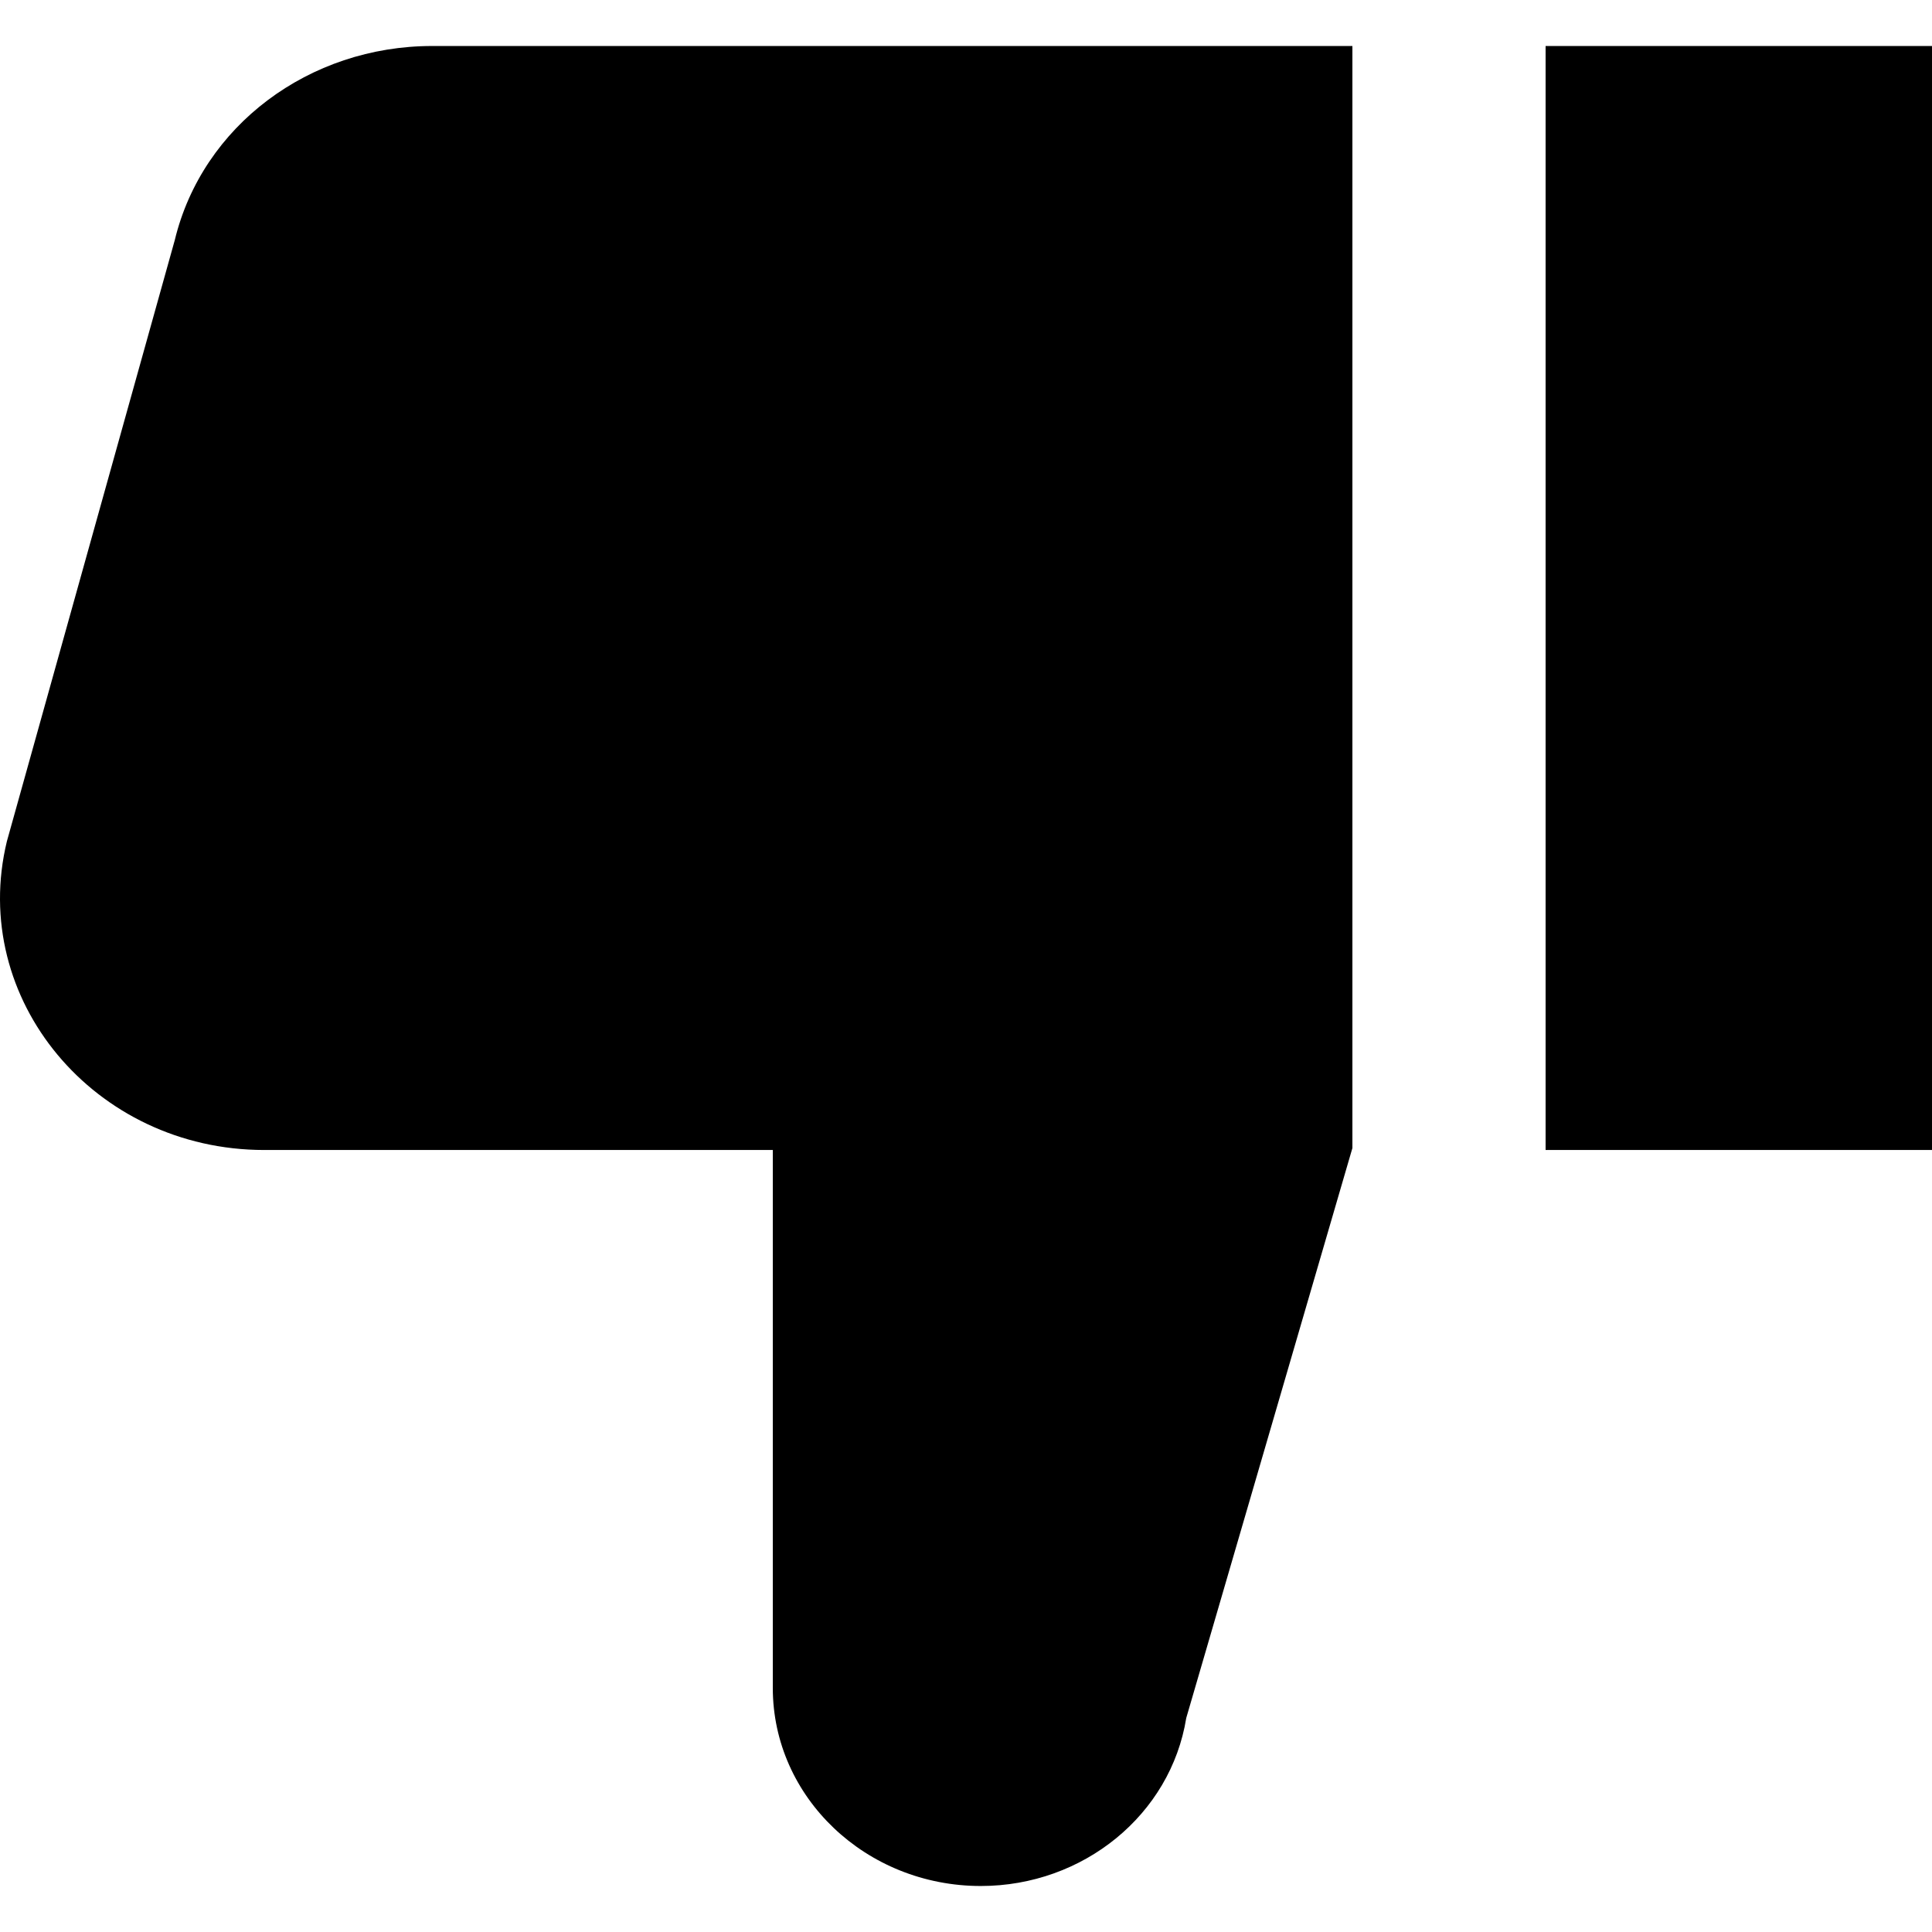
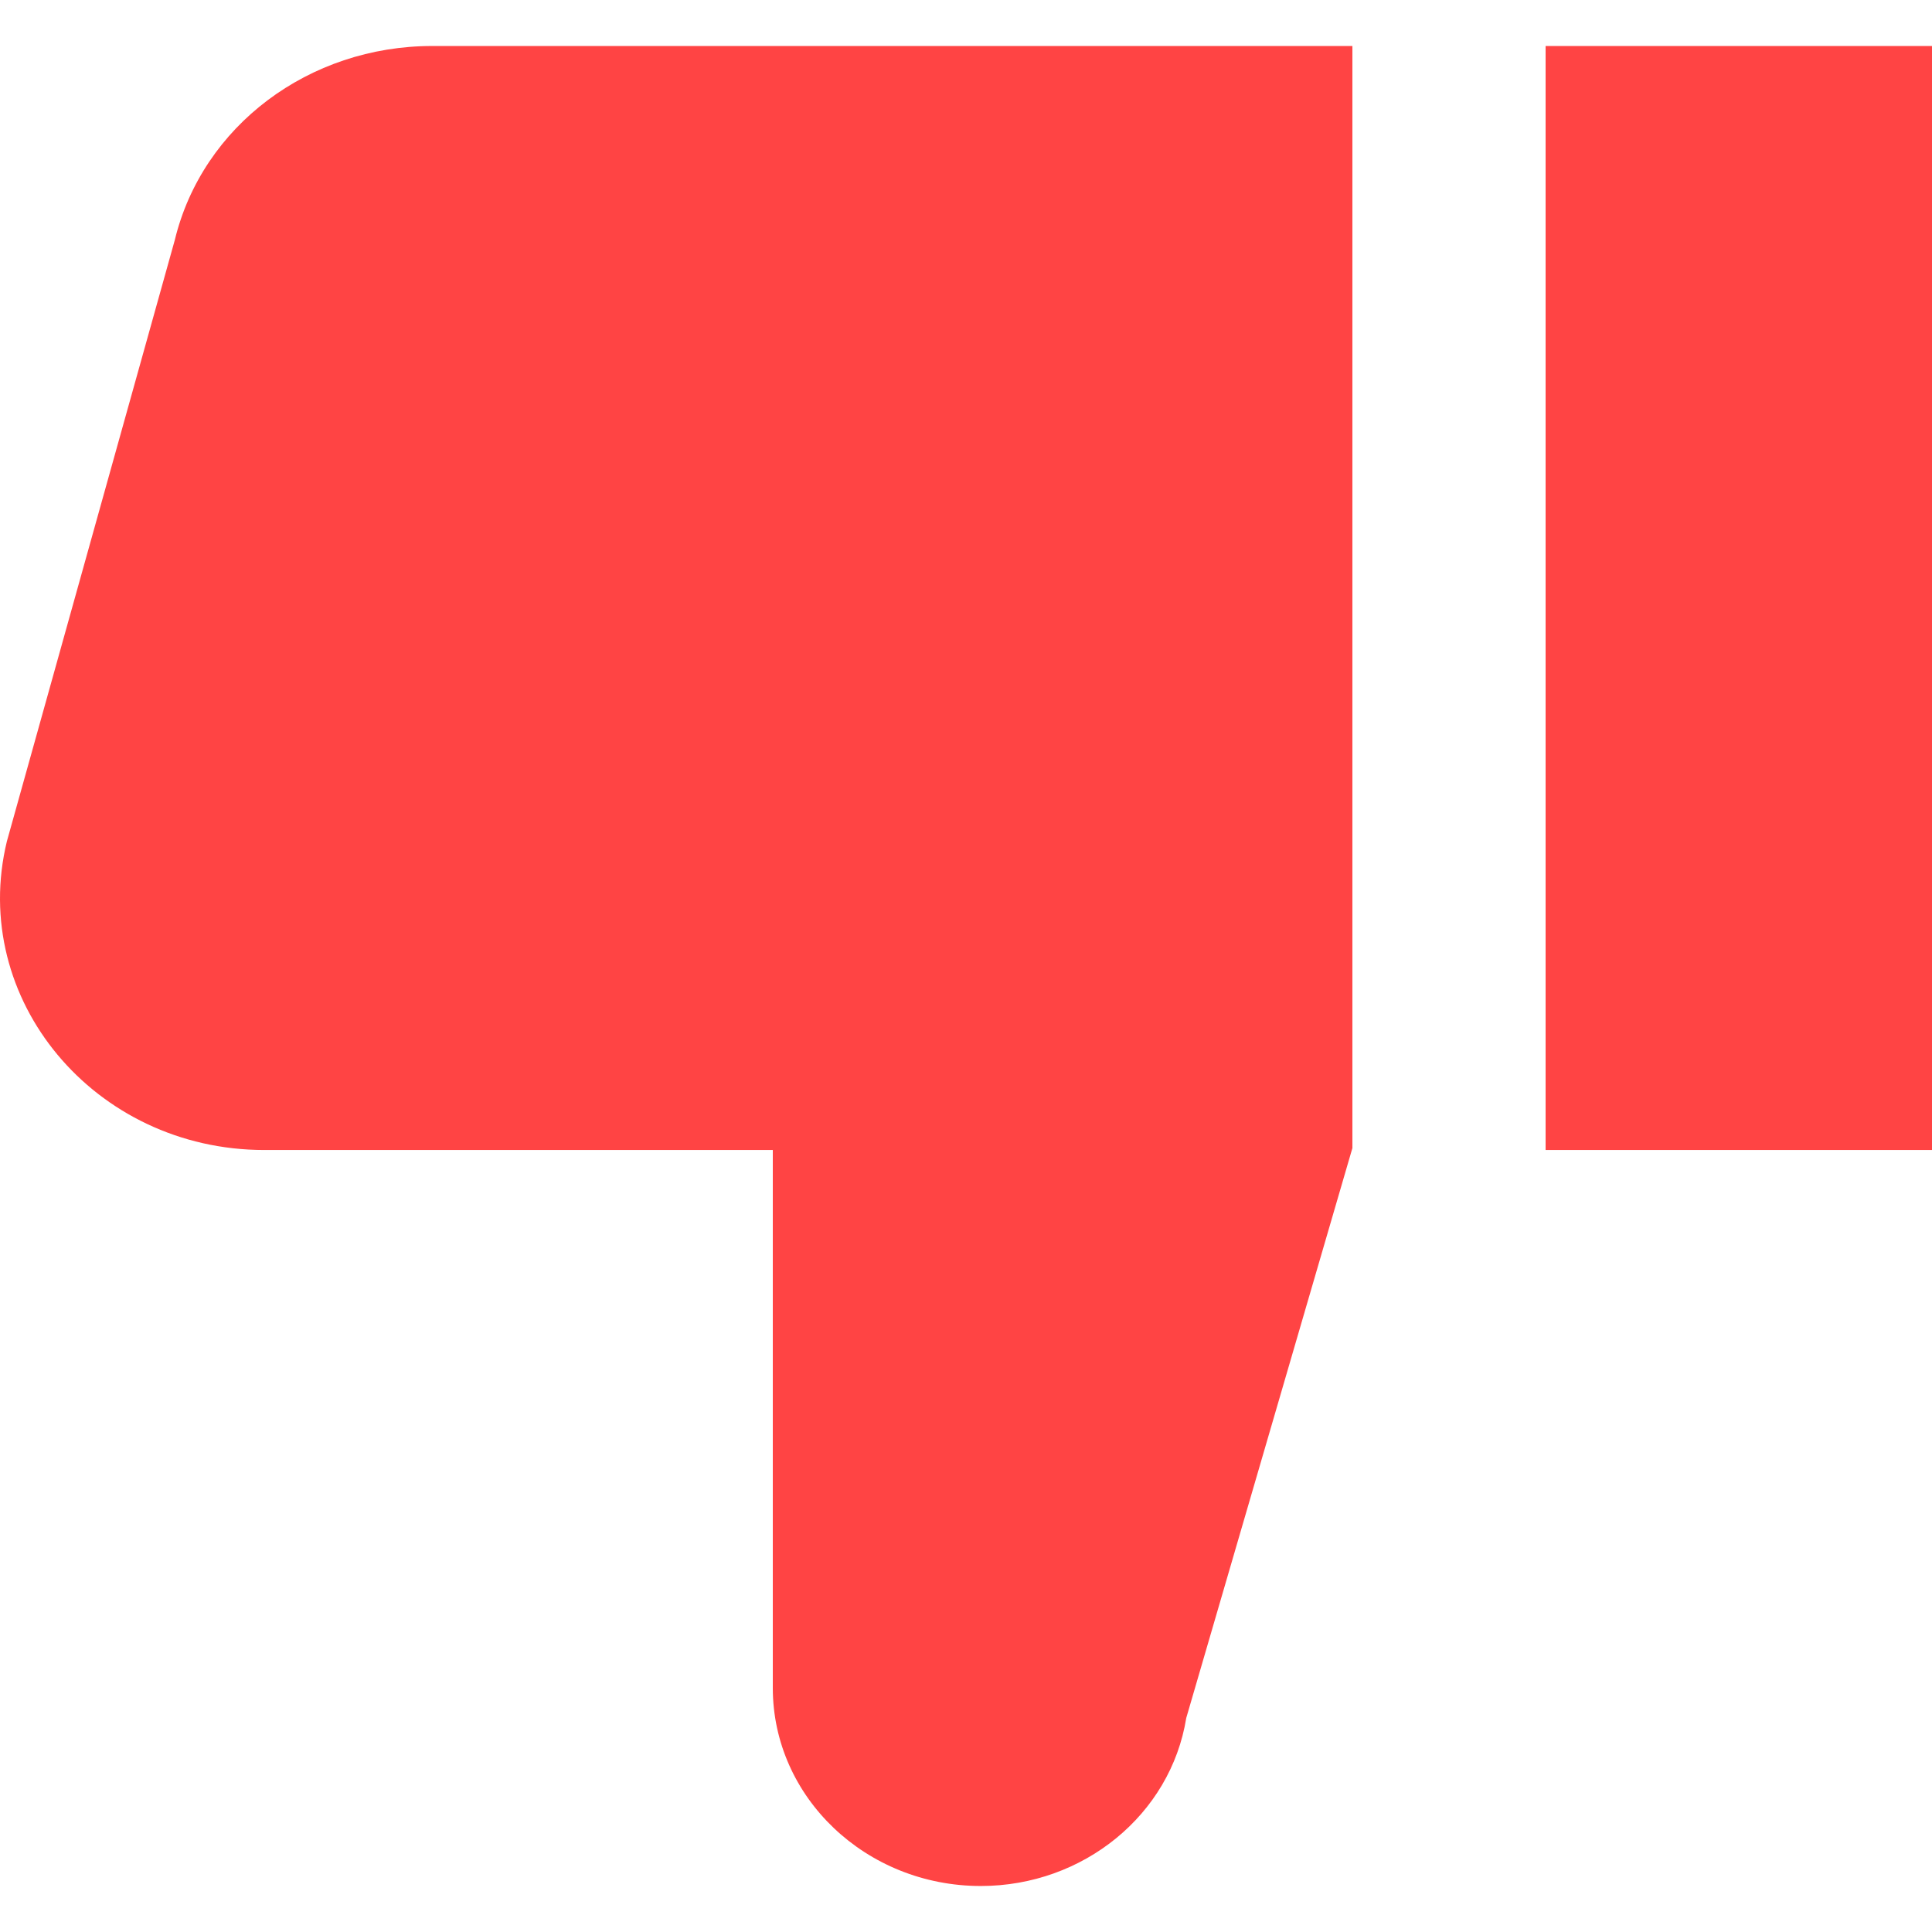
- <svg xmlns="http://www.w3.org/2000/svg" width="800px" height="800px" viewBox="0 -0.5 21 21" version="1.1">
-   <defs>
- 
- </defs>
-   <g id="Page-1" stroke="none" stroke-width="1" fill="none" fill-rule="evenodd">
-     <g id="Dribbble-Light-Preview" transform="translate(-179, -760)" fill="currentColor">
-       <g id="icons" transform="translate(56, 160)">
-         <path d="M139.8,612 L144,612 L144,600 L139.8,600 L139.8,612 Z M127.698,600 L137.7,600 L137.7,611.979 L135.894,618.174 C135.725,619.224 134.776,620 133.661,620 C132.413,620 131.4,619.036 131.4,617.847 L131.4,612 L125.873,612 C124.026,612 122.659,610.358 123.075,608.644 L124.9,602.109 C125.2,600.868 126.36,600 127.698,600 L127.698,600 Z" id="dislike-[#1387]">
- 
- </path>
+ <svg xmlns="http://www.w3.org/2000/svg" width="800px" height="800px" viewBox="0 -0.5 21 21" version="1.1" fill="#000000" stroke="#000000">
+   <g id="SVGRepo_bgCarrier" stroke-width="0" />
+   <g id="SVGRepo_tracerCarrier" stroke-linecap="round" stroke-linejoin="round" />
+   <g id="SVGRepo_iconCarrier">
+     <defs> </defs>
+     <g id="Page-1" stroke="none" stroke-width="1" fill="none" fill-rule="evenodd">
+       <g id="Dribbble-Light-Preview" transform="translate(-179, -760)" fill="#ff4444">
+         <g id="icons" transform="translate(56, 160)">
+           <path d="M139.8,612 L144,612 L144,600 L139.8,600 L139.8,612 Z M127.698,600 L137.7,600 L137.7,611.979 L135.894,618.174 C135.725,619.224 134.776,620 133.661,620 C132.413,620 131.4,619.036 131.4,617.847 L131.4,612 L125.873,612 C124.026,612 122.659,610.358 123.075,608.644 L124.9,602.109 C125.2,600.868 126.36,600 127.698,600 L127.698,600 Z" id="dislike-[#1387]"> </path>
+         </g>
      </g>
    </g>
  </g>
</svg>
